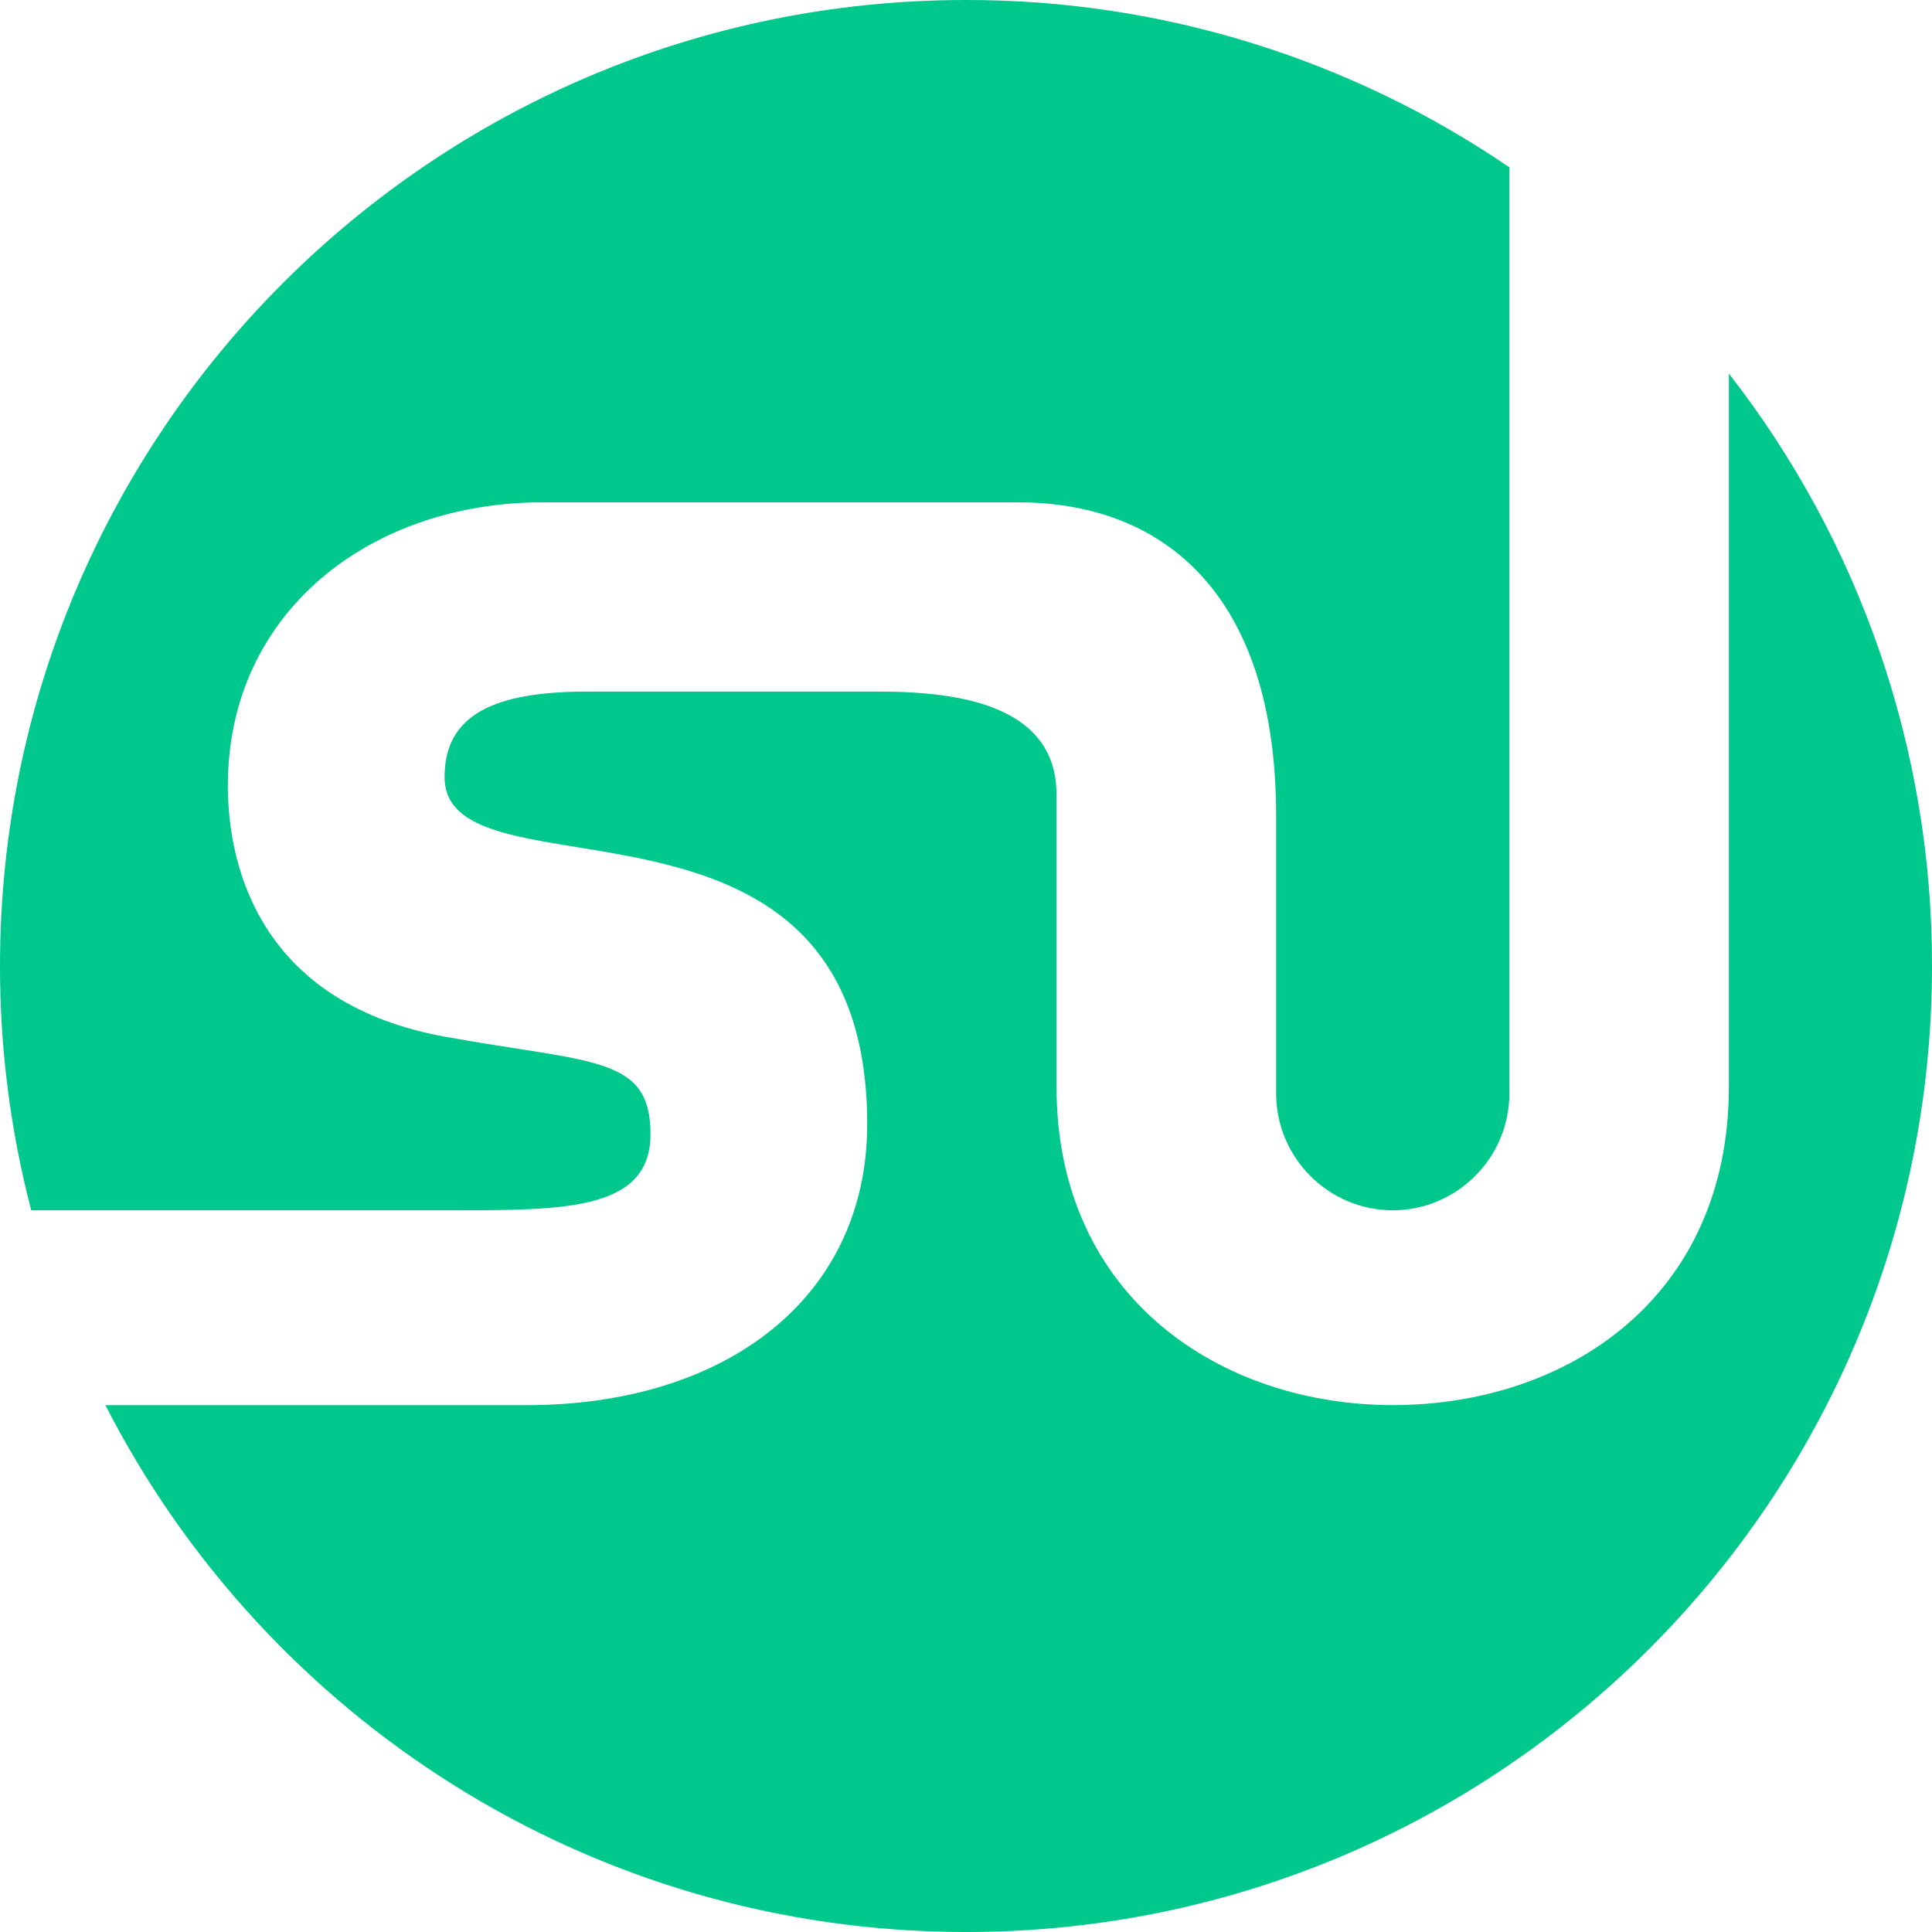
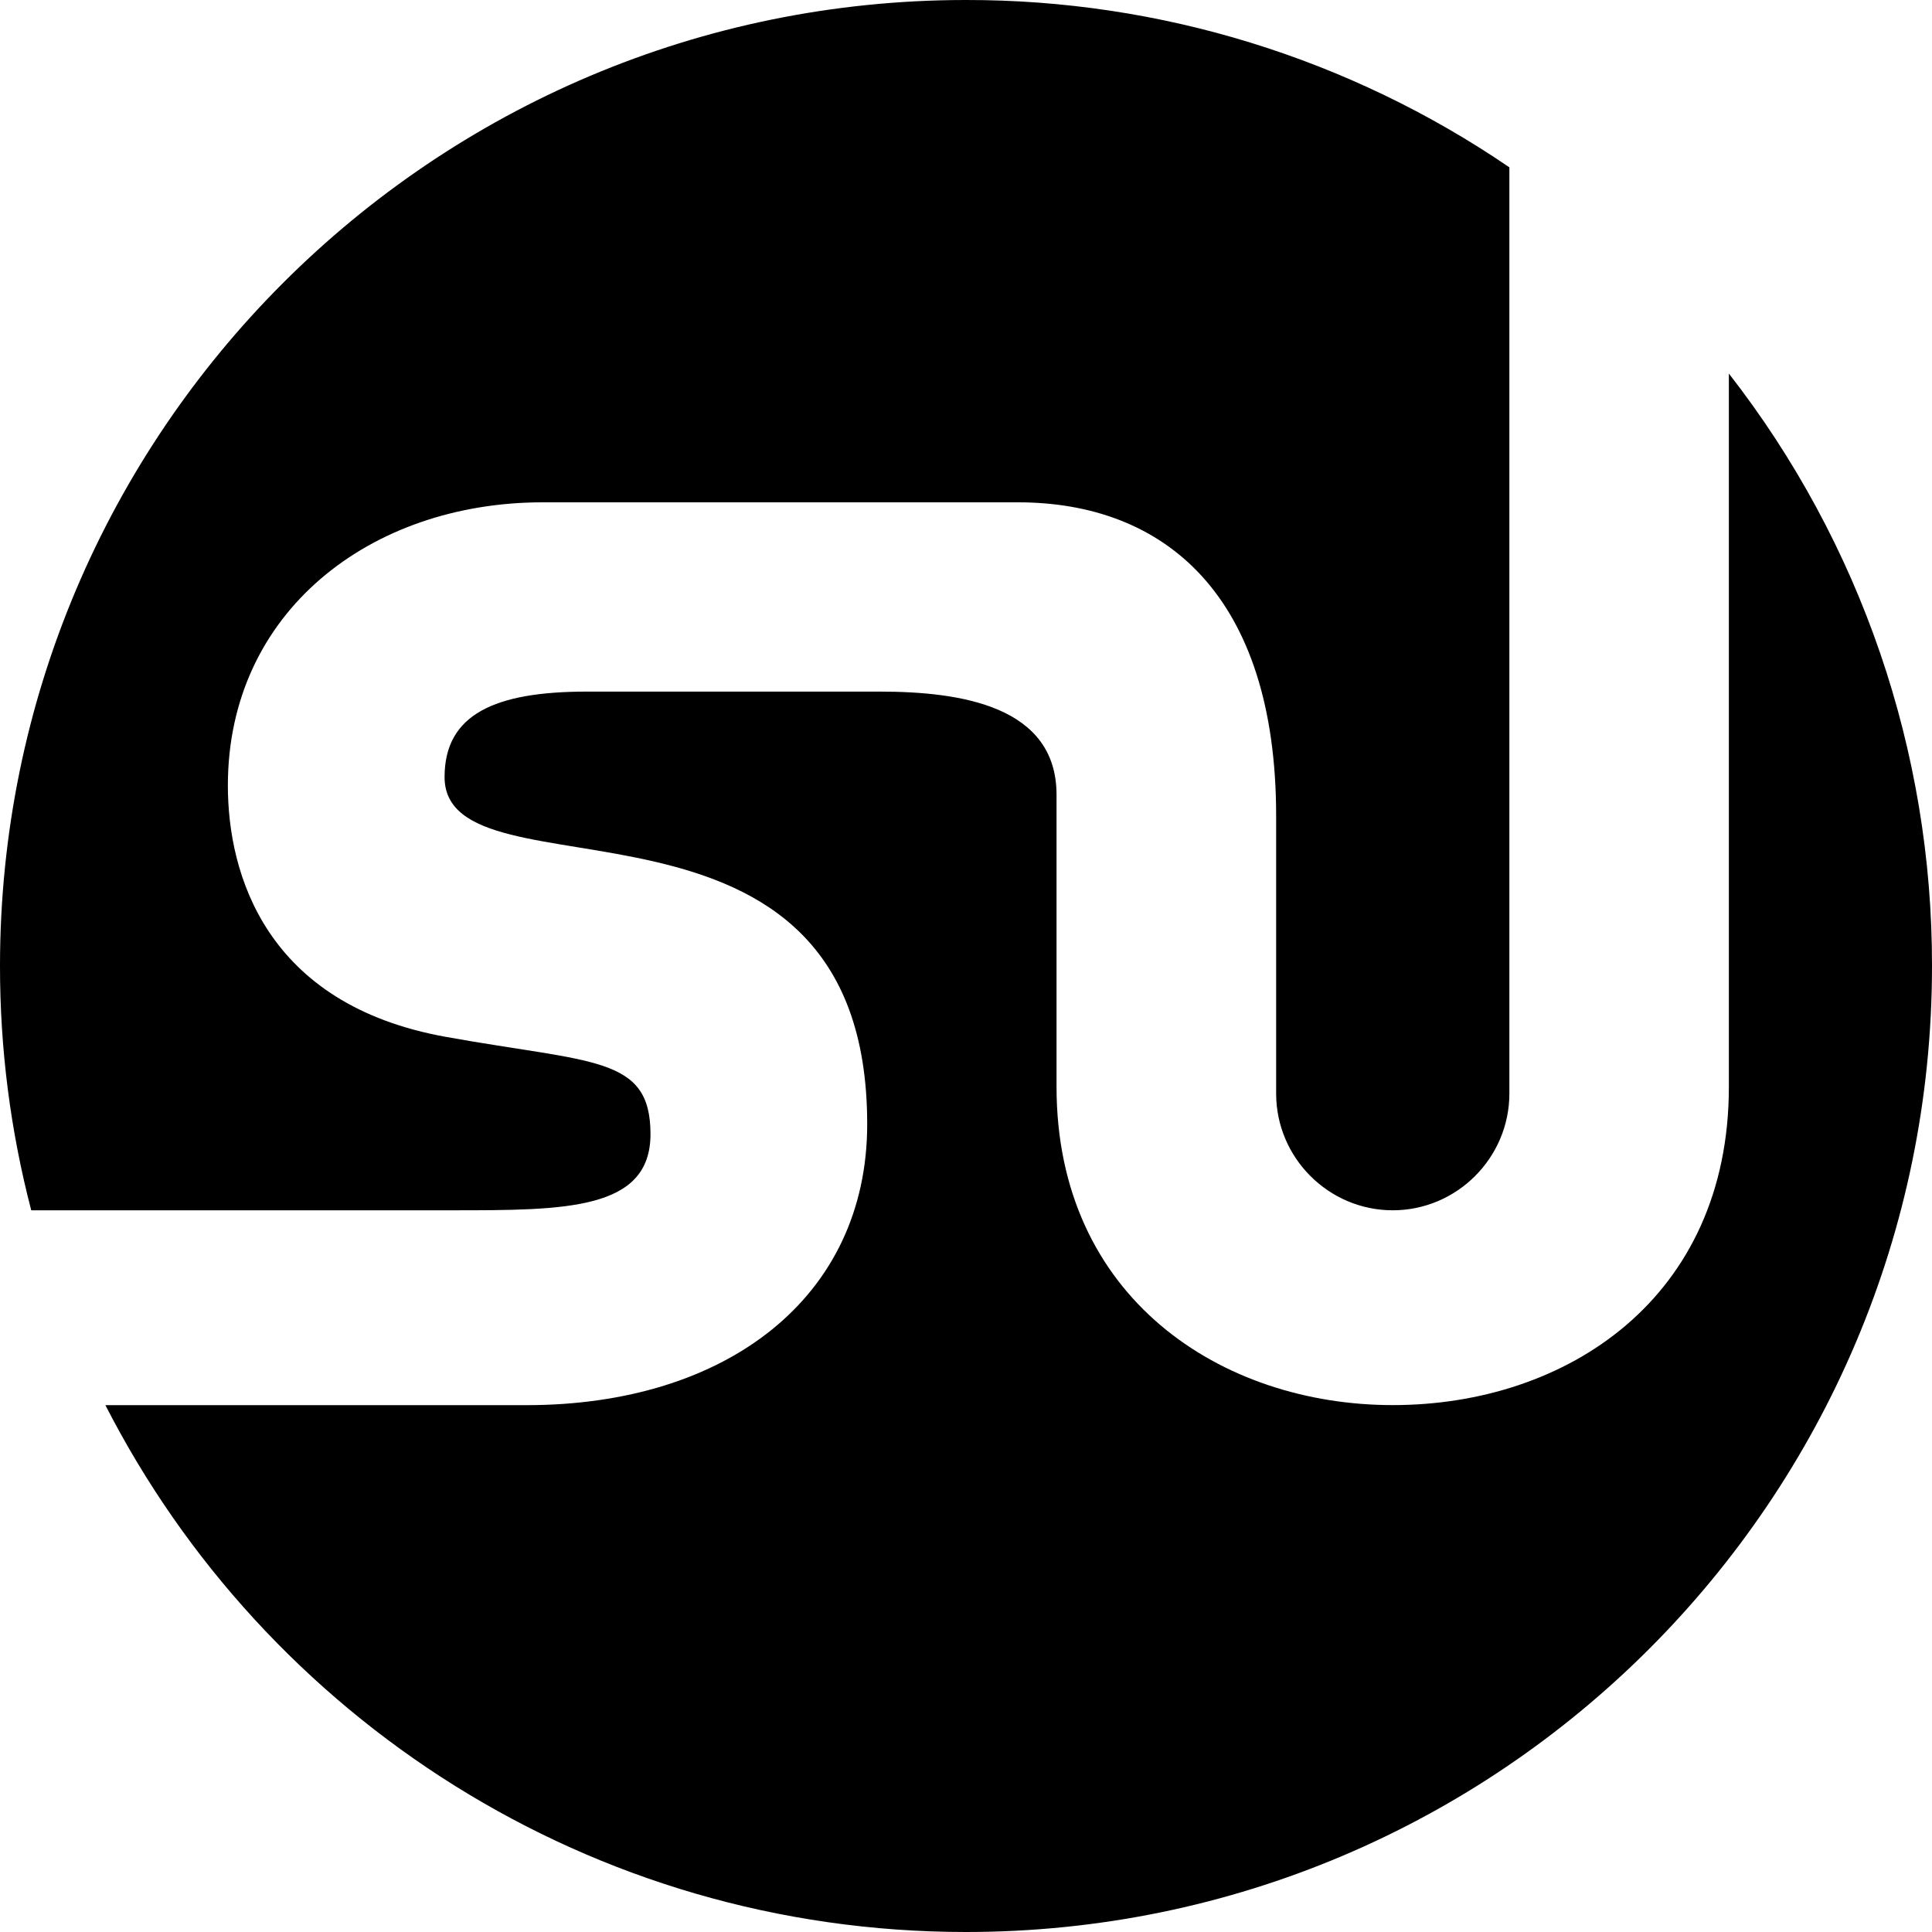
- <svg xmlns="http://www.w3.org/2000/svg" width="36" height="36" viewBox="0 0 36 36" fill="none">
-   <path fill-rule="evenodd" clip-rule="evenodd" d="M32.216 6.962C34.674 10.116 36.006 14.001 36 18C36 27.94 27.94 36 18 36C11.007 36 4.944 32.01 1.964 26.183H9.809C13.547 26.183 16.159 24.168 16.159 20.947C16.159 14.12 8.284 16.901 8.284 14.479C8.284 13.311 9.22 12.887 10.934 12.887H16.394C17.907 12.887 19.687 13.158 19.687 14.809V20.25C19.687 24.189 22.764 26.182 25.952 26.182C29.195 26.182 32.215 24.189 32.215 20.25V6.962H32.216Z" fill="#00C78B" />
-   <path fill-rule="evenodd" clip-rule="evenodd" d="M18 1.75134e-05C21.612 -0.005 25.142 1.082 28.125 3.118V20.377C28.125 21.573 27.147 22.552 25.952 22.552C24.756 22.552 23.779 21.573 23.779 20.377V15.205C23.779 11.077 21.689 9.36 18.968 9.36H10.112C6.905 9.36 4.246 11.4 4.246 14.637C4.246 16.293 4.955 18.72 8.31 19.321C11.043 19.813 12.121 19.67 12.121 21.133C12.121 22.552 10.531 22.552 8.431 22.552H0.582C0.194 21.066 -0.001 19.536 -0 18C-0 8.063 8.061 1.75134e-05 18 1.75134e-05Z" fill="#00C78B" />
+ <svg xmlns="http://www.w3.org/2000/svg" width="36" height="36" viewBox="0 0 36 36" fill="currentColor">
+   <path fill-rule="evenodd" clip-rule="evenodd" d="M32.216 6.962C34.674 10.116 36.006 14.001 36 18C36 27.94 27.94 36 18 36C11.007 36 4.944 32.01 1.964 26.183H9.809C13.547 26.183 16.159 24.168 16.159 20.947C16.159 14.12 8.284 16.901 8.284 14.479C8.284 13.311 9.22 12.887 10.934 12.887H16.394C17.907 12.887 19.687 13.158 19.687 14.809V20.25C19.687 24.189 22.764 26.182 25.952 26.182C29.195 26.182 32.215 24.189 32.215 20.25V6.962H32.216Z" />
+   <path fill-rule="evenodd" clip-rule="evenodd" d="M18 1.75134e-05C21.612 -0.005 25.142 1.082 28.125 3.118V20.377C28.125 21.573 27.147 22.552 25.952 22.552C24.756 22.552 23.779 21.573 23.779 20.377V15.205C23.779 11.077 21.689 9.36 18.968 9.36H10.112C6.905 9.36 4.246 11.4 4.246 14.637C4.246 16.293 4.955 18.72 8.31 19.321C11.043 19.813 12.121 19.67 12.121 21.133C12.121 22.552 10.531 22.552 8.431 22.552H0.582C0.194 21.066 -0.001 19.536 -0 18C-0 8.063 8.061 1.75134e-05 18 1.75134e-05Z" />
</svg>
